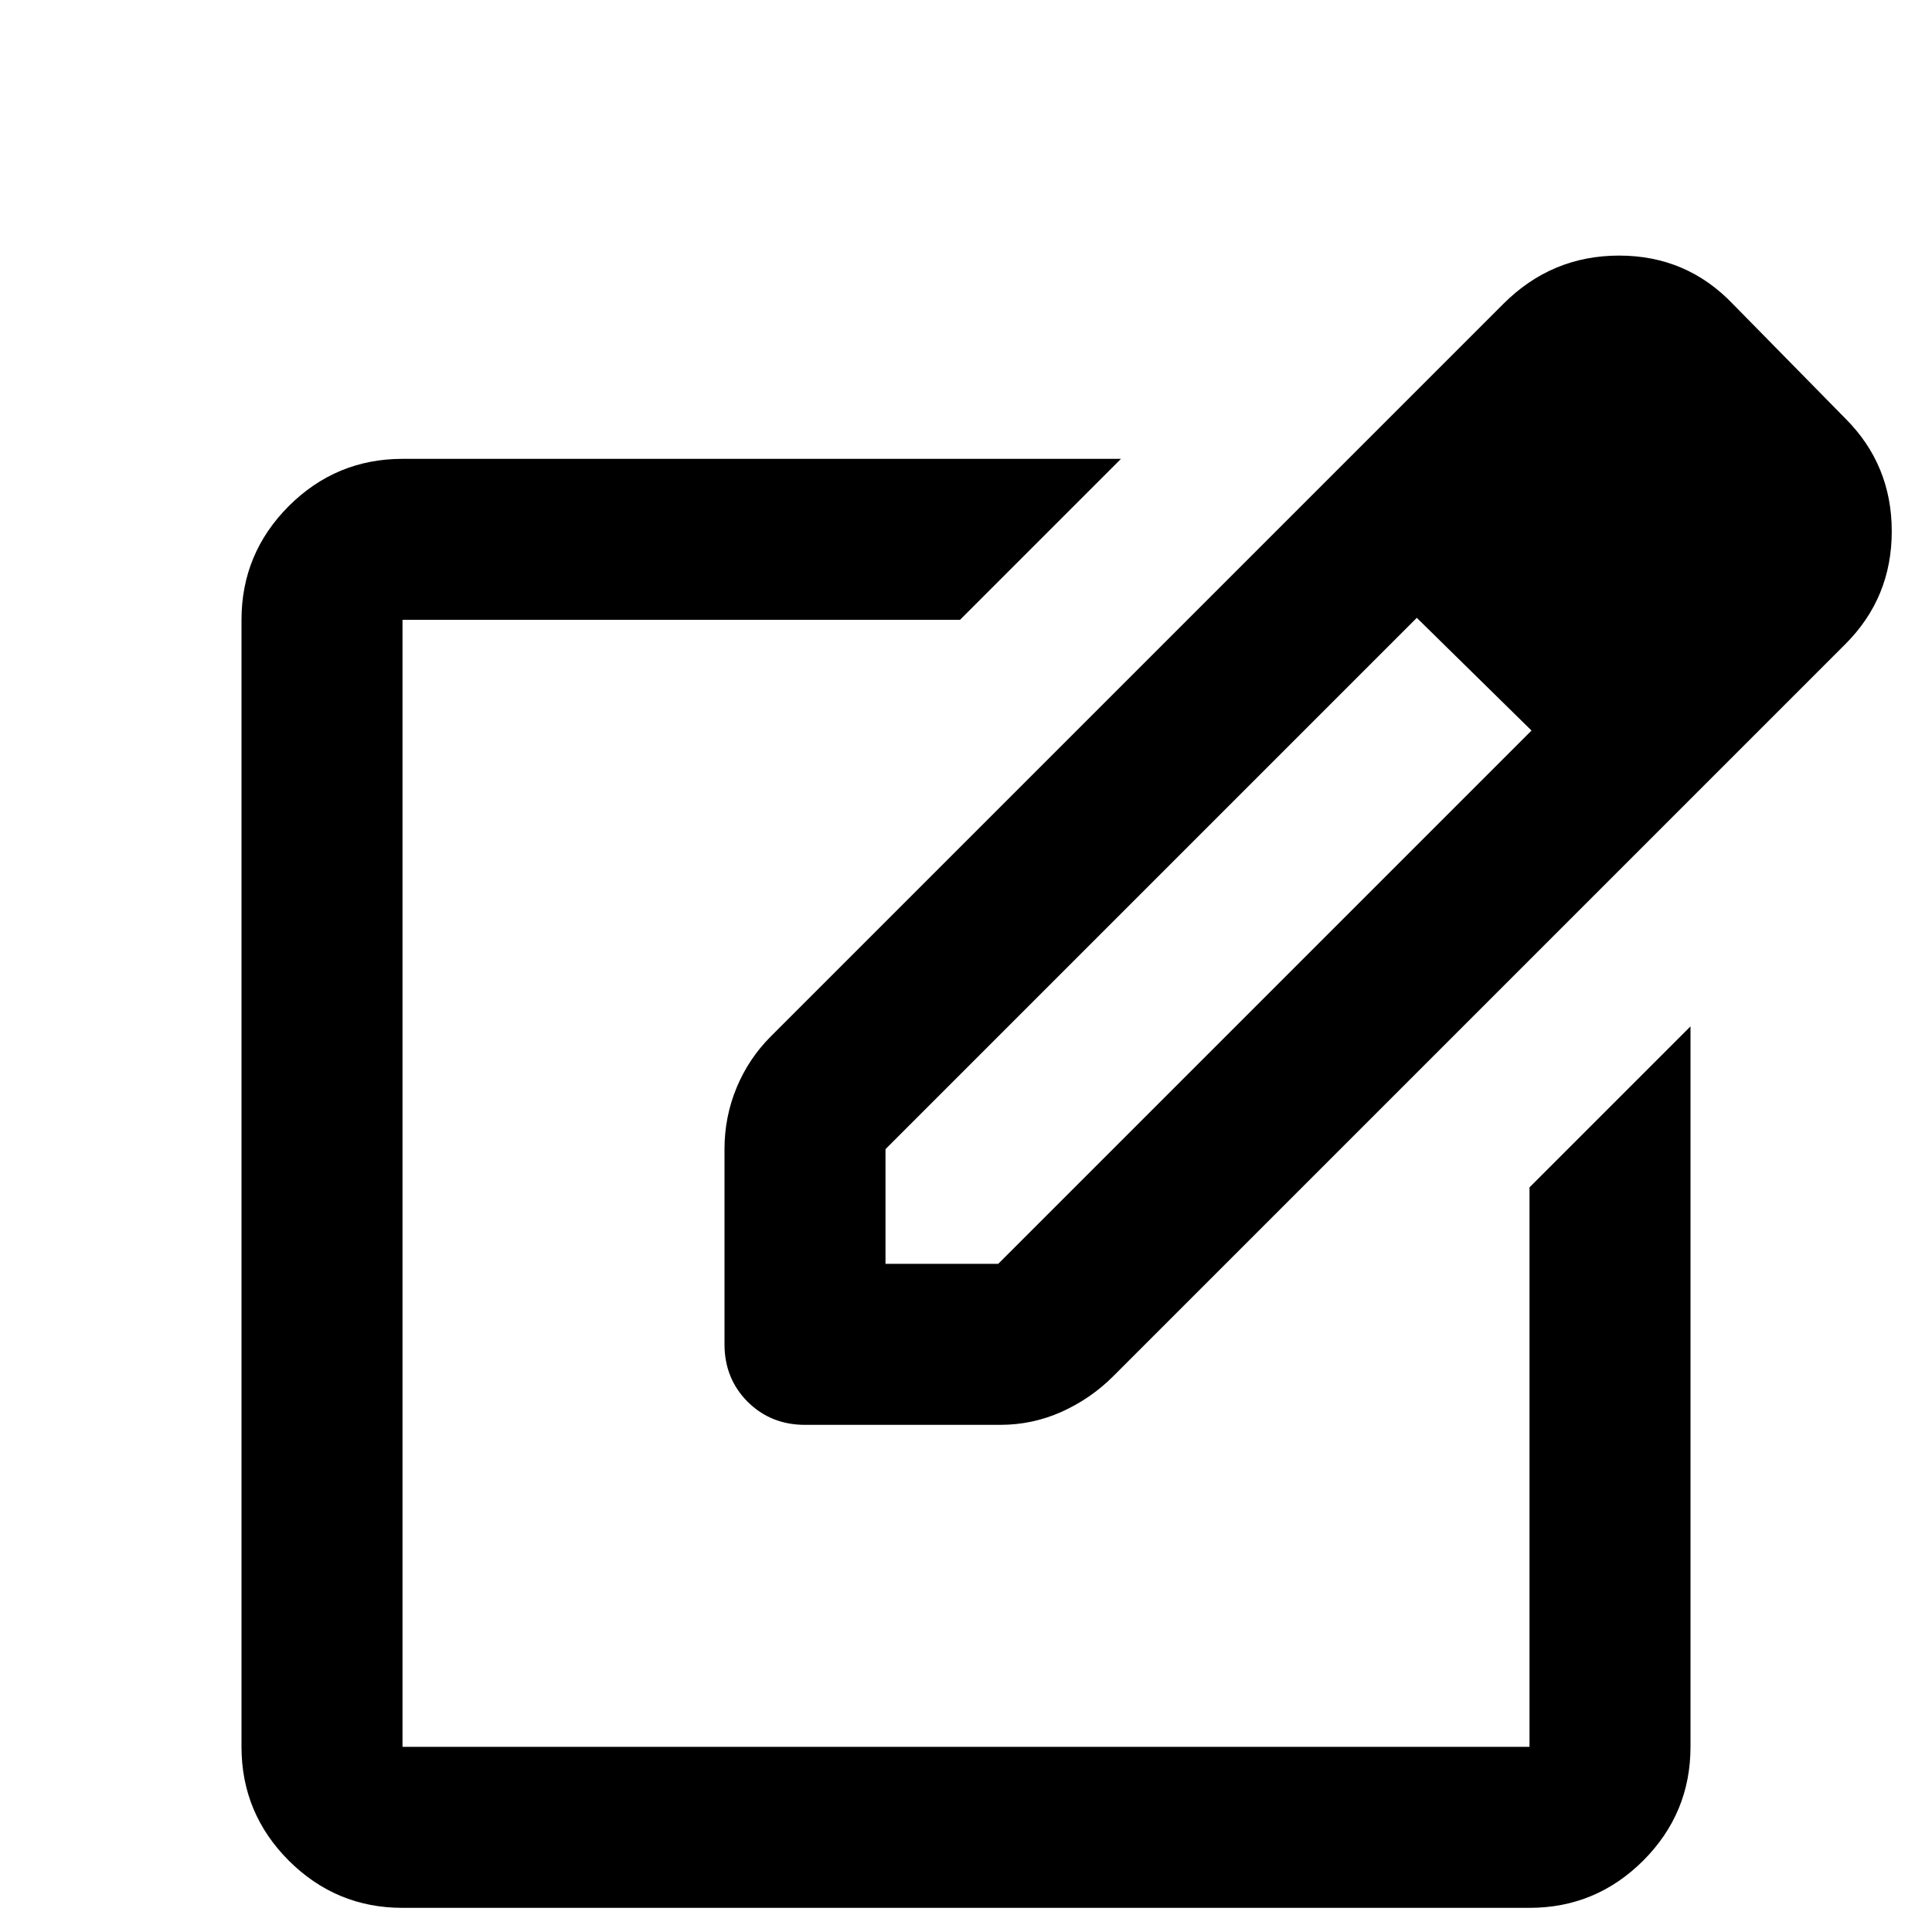
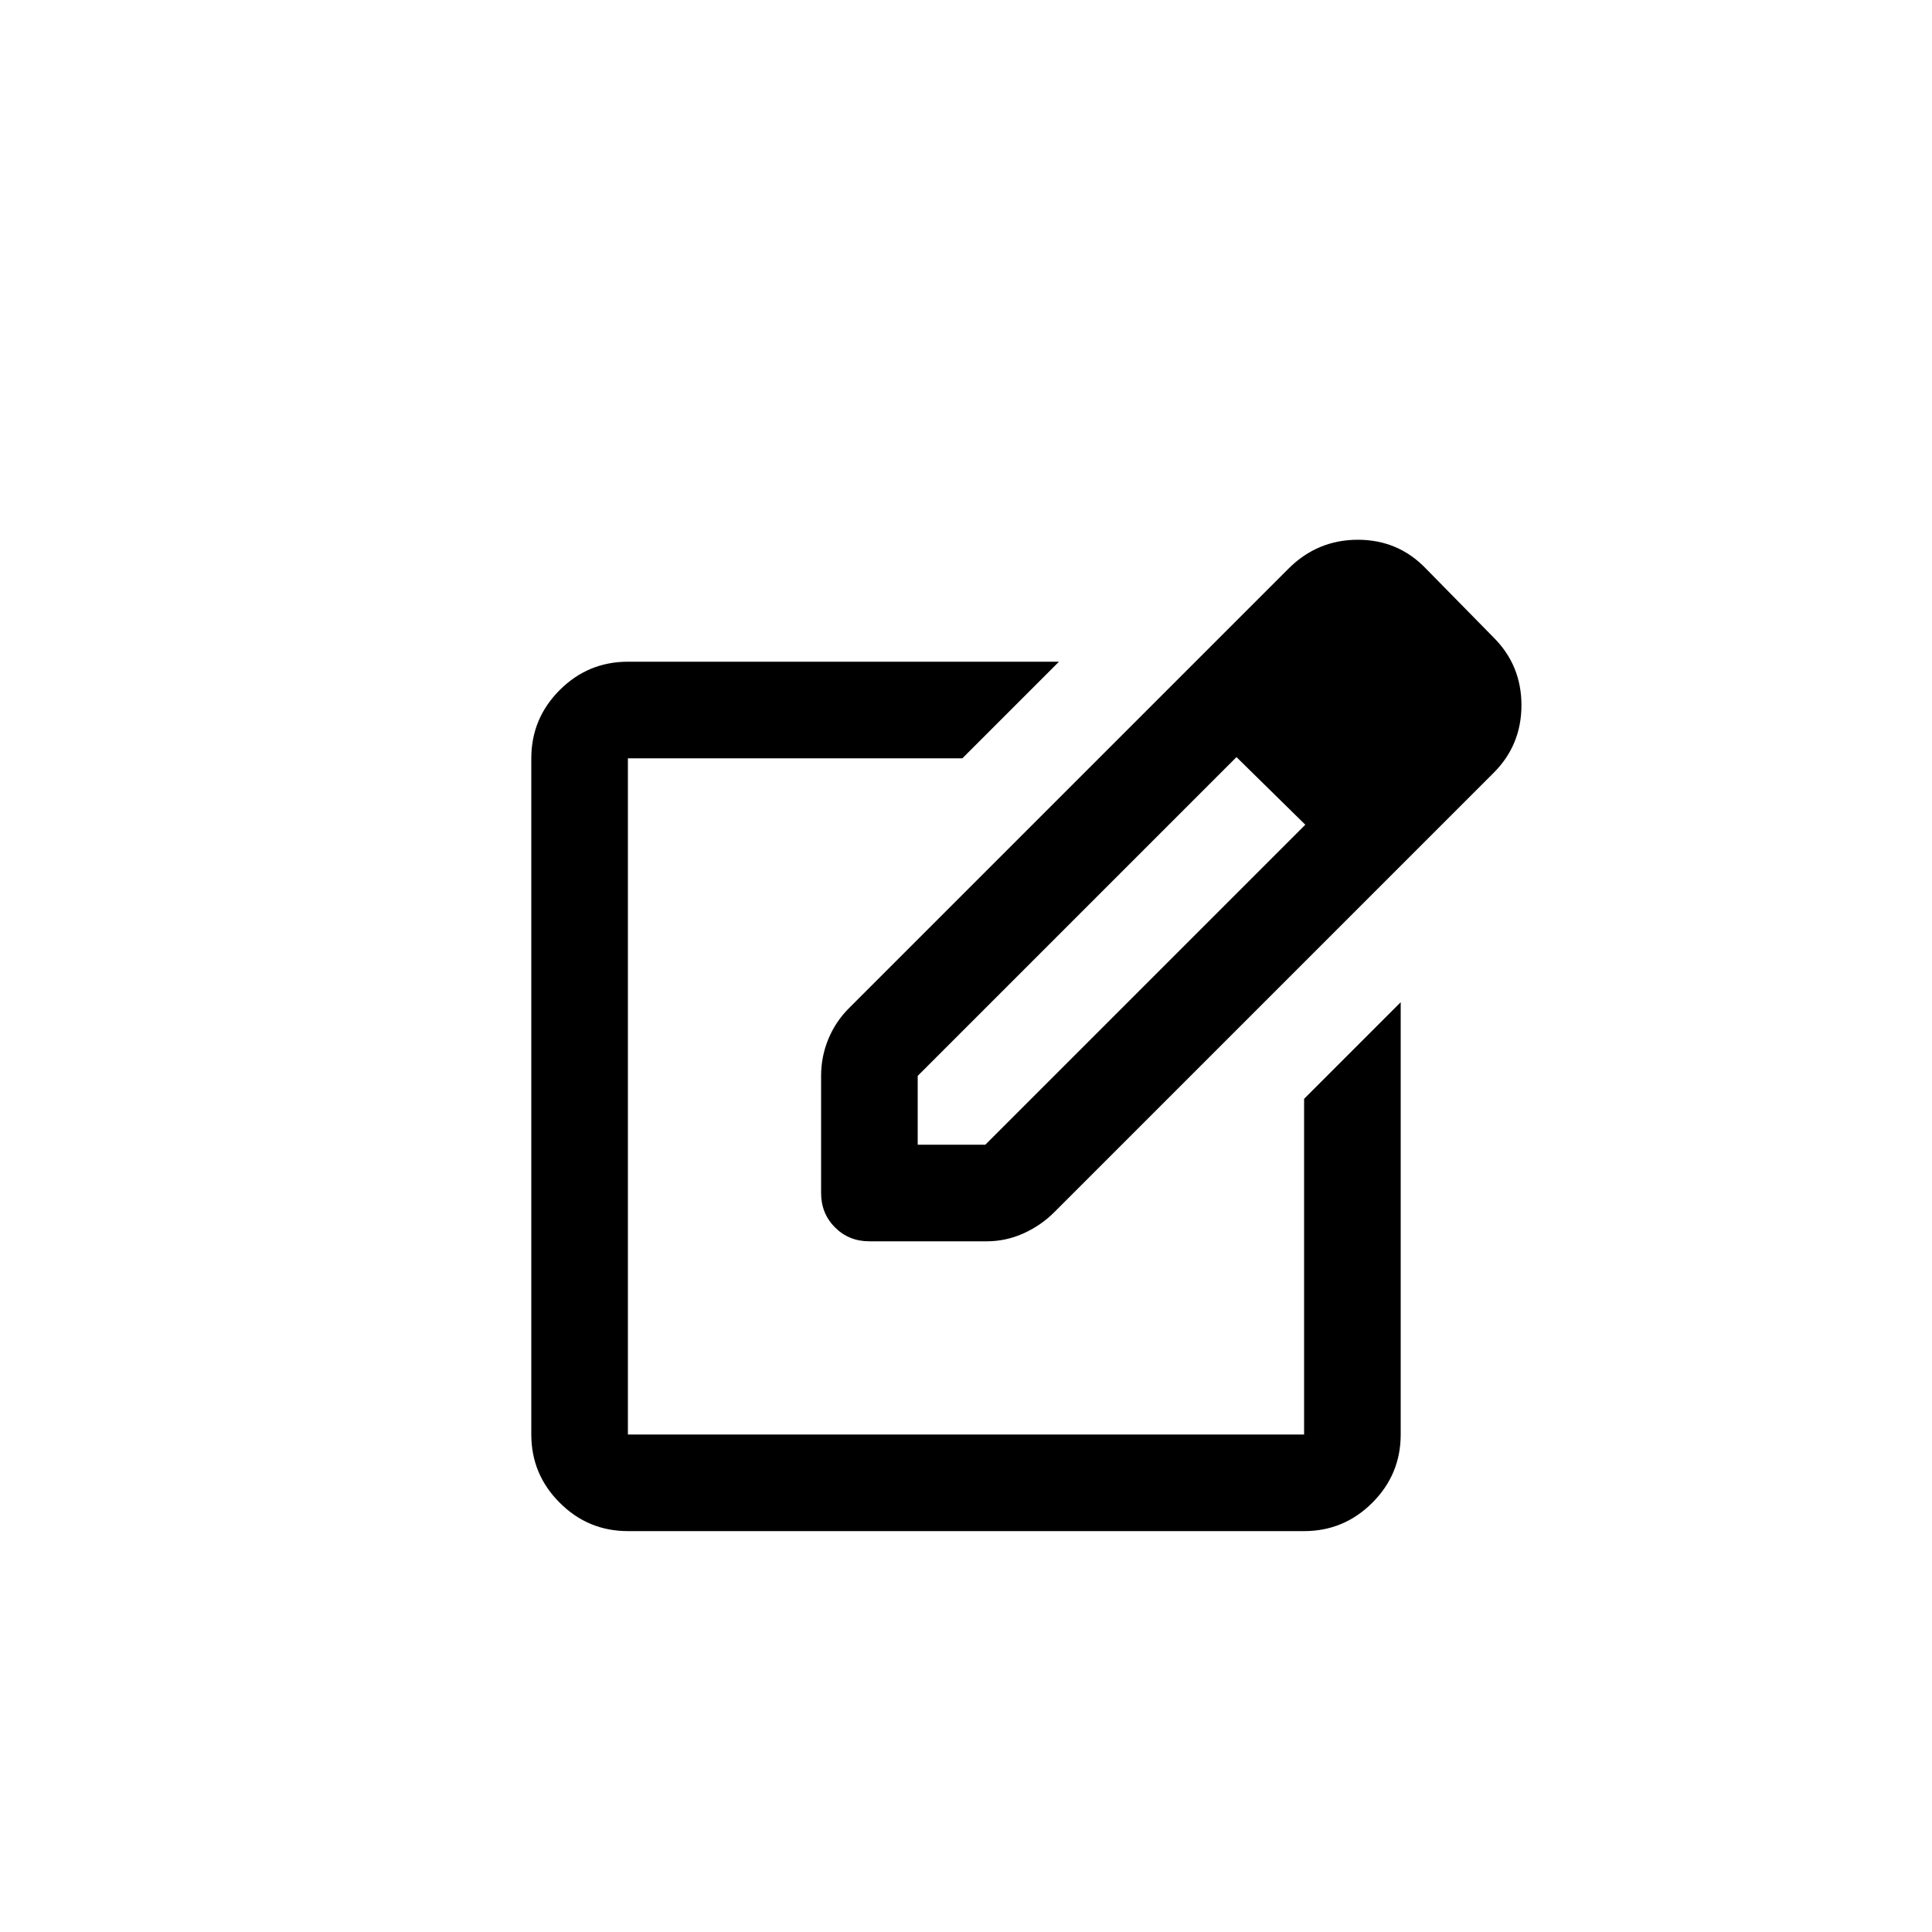
- <svg xmlns="http://www.w3.org/2000/svg" width="24" height="24" viewBox="0 0 24 24" fill="none">
-   <mask id="mask0_24690_9864" style="mask-type:alpha" maskUnits="userSpaceOnUse" x="0" y="0" width="24" height="24">
-     <rect width="24" height="24" fill="#D9D9D9" />
+ <svg xmlns="http://www.w3.org/2000/svg" width="40" height="40" viewBox="0 0 40 40" fill="none">
+   <mask id="mask0_237_472" style="mask-type:alpha" maskUnits="userSpaceOnUse" x="8" y="8" width="24" height="24">
+     <rect x="8" y="8" width="24" height="24" fill="#D9D9D9" />
  </mask>
-   <g mask="url(#mask0_24690_9864)">
-     <path d="M5 23.7C4.45 23.7 3.979 23.504 3.587 23.113C3.196 22.721 3 22.25 3 21.7V7.7C3 7.15 3.196 6.679 3.587 6.287C3.979 5.896 4.45 5.7 5 5.7H13.925L11.925 7.7H5V21.7H19V14.75L21 12.75V21.7C21 22.25 20.804 22.721 20.413 23.113C20.021 23.504 19.55 23.7 19 23.7H5ZM16.175 6.275L17.6 7.675L11 14.275V15.7H12.4L19.025 9.075L20.45 10.475L13.825 17.1C13.642 17.283 13.429 17.429 13.188 17.538C12.946 17.646 12.692 17.7 12.425 17.7H10C9.717 17.7 9.479 17.604 9.287 17.413C9.096 17.221 9 16.983 9 16.7V14.275C9 14.008 9.05 13.754 9.15 13.512C9.25 13.271 9.392 13.058 9.575 12.875L16.175 6.275ZM20.45 10.475L16.175 6.275L18.675 3.775C19.075 3.375 19.554 3.175 20.113 3.175C20.671 3.175 21.142 3.375 21.525 3.775L22.925 5.2C23.308 5.583 23.5 6.05 23.5 6.6C23.5 7.15 23.308 7.617 22.925 8L20.45 10.475Z" fill="black" />
+   <g mask="url(#mask0_237_472)">
+     <path d="M13 31.7C12.45 31.7 11.979 31.504 11.588 31.112C11.196 30.721 11 30.25 11 29.7V15.7C11 15.15 11.196 14.679 11.588 14.287C11.979 13.896 12.45 13.7 13 13.7H21.925L19.925 15.7H13V29.7H27V22.75L29 20.75V29.7C29 30.25 28.804 30.721 28.413 31.112C28.021 31.504 27.55 31.7 27 31.7H13ZM24.175 14.275L25.6 15.675L19 22.275V23.7H20.4L27.025 17.075L28.45 18.475L21.825 25.1C21.642 25.283 21.429 25.429 21.188 25.537C20.946 25.646 20.692 25.7 20.425 25.7H18C17.717 25.7 17.479 25.604 17.288 25.412C17.096 25.221 17 24.983 17 24.7V22.275C17 22.008 17.05 21.754 17.15 21.512C17.25 21.271 17.392 21.058 17.575 20.875L24.175 14.275ZM28.45 18.475L24.175 14.275L26.675 11.775C27.075 11.375 27.554 11.175 28.113 11.175C28.671 11.175 29.142 11.375 29.525 11.775L30.925 13.2C31.308 13.583 31.5 14.05 31.5 14.6C31.5 15.15 31.308 15.617 30.925 16L28.45 18.475Z" fill="black" />
  </g>
</svg>
